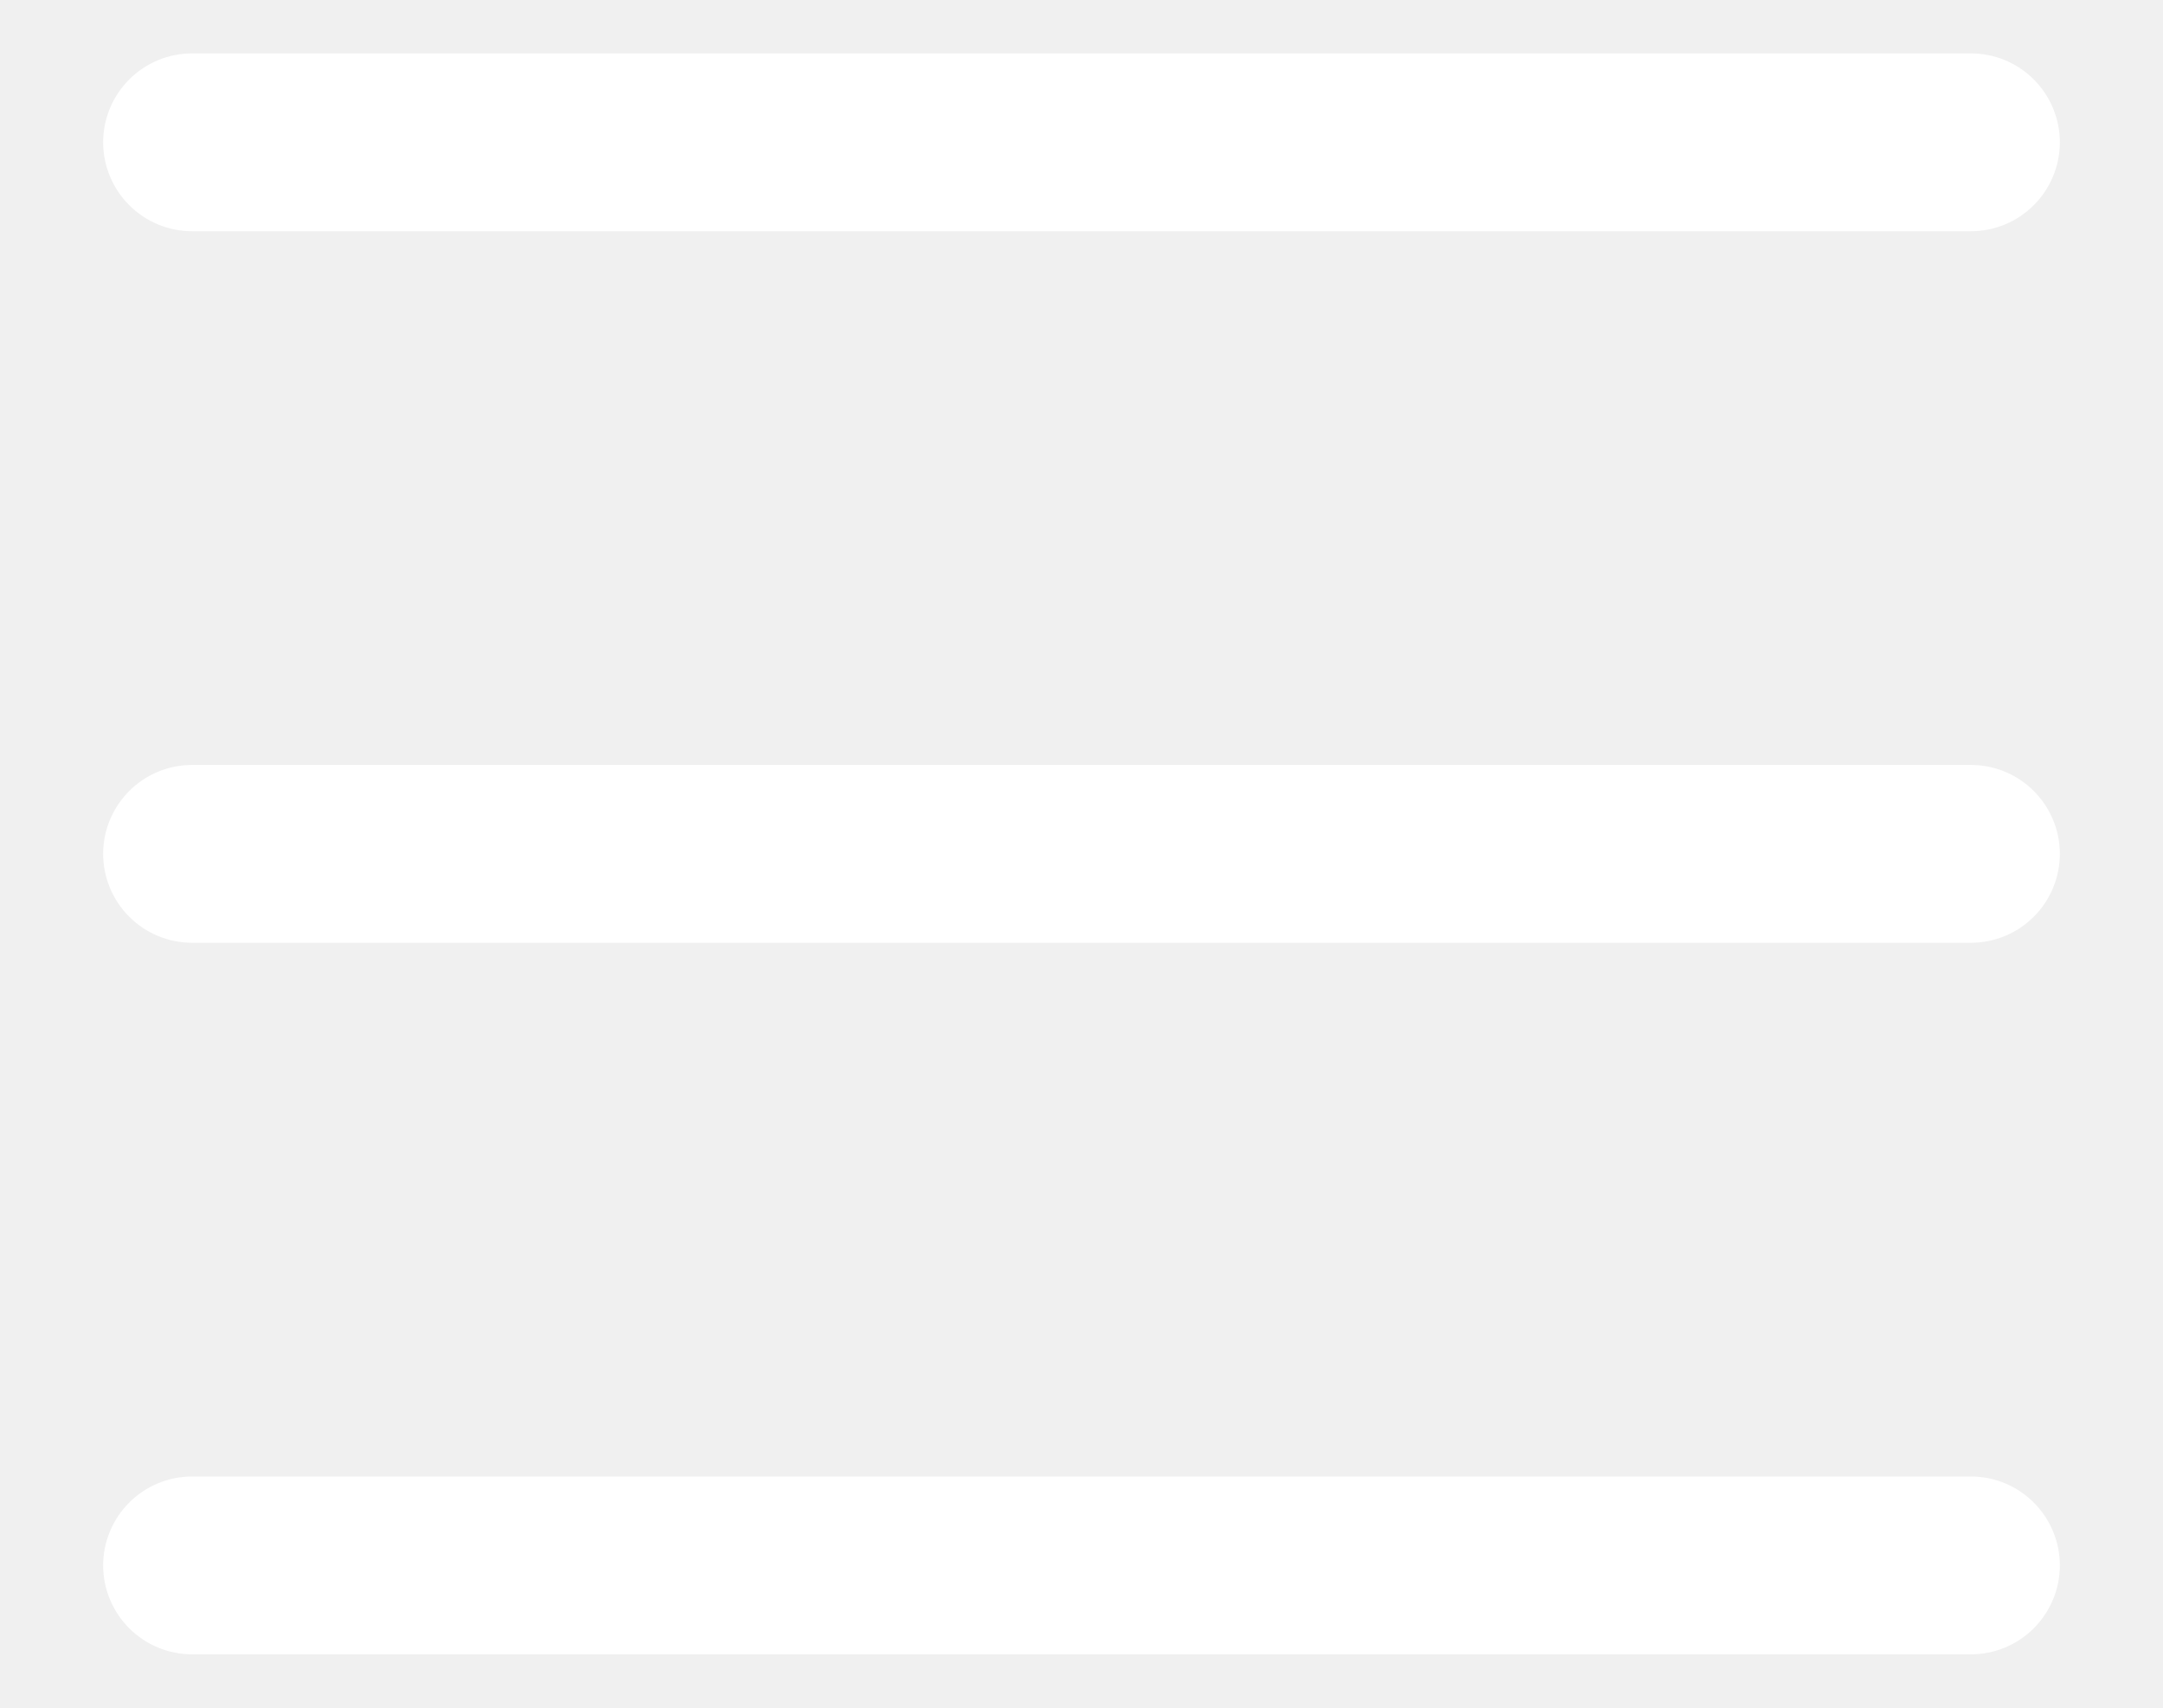
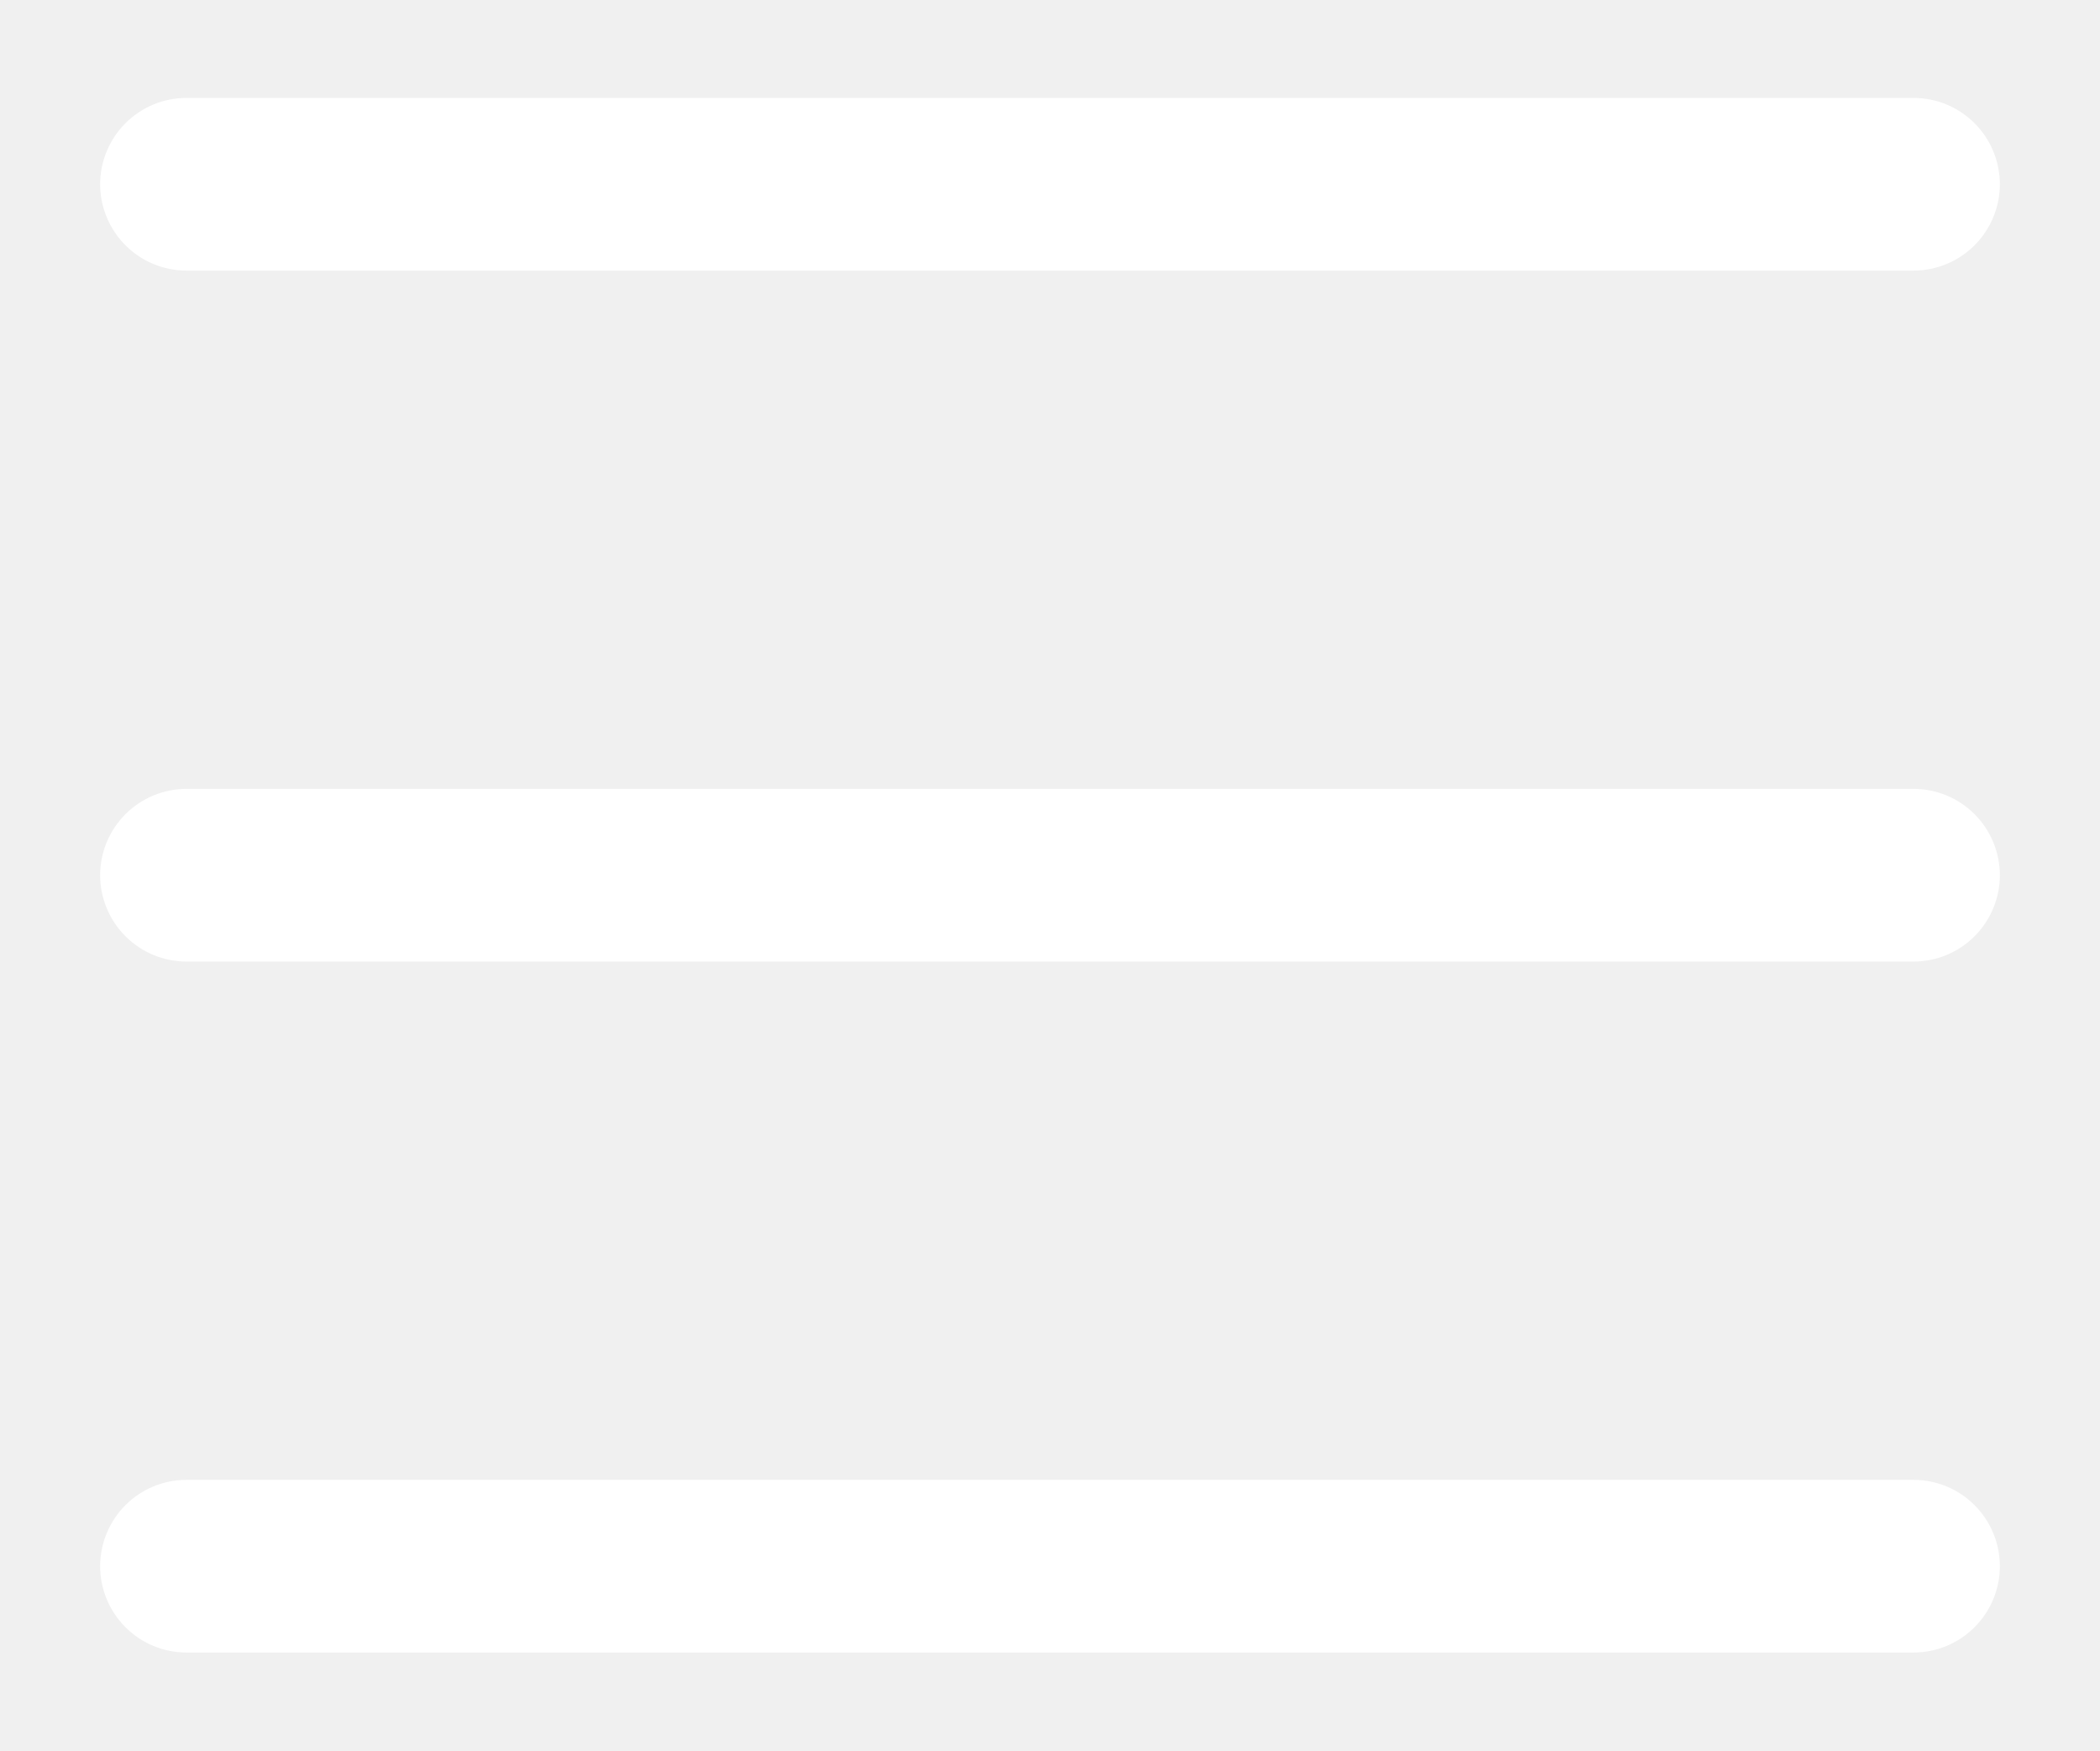
- <svg xmlns="http://www.w3.org/2000/svg" width="19" height="15" viewBox="0 0 19 15">
+ <svg xmlns="http://www.w3.org/2000/svg" width="30" height="25" viewBox="0 0 19 15">
  <path className="svg" d="M0.906 13.75C0.906 13.543 0.989 13.344 1.135 13.198C1.282 13.051 1.48 12.969 1.688 12.969H17.312C17.52 12.969 17.718 13.051 17.865 13.198C18.011 13.344 18.094 13.543 18.094 13.75C18.094 13.957 18.011 14.156 17.865 14.302C17.718 14.449 17.52 14.531 17.312 14.531H1.688C1.48 14.531 1.282 14.449 1.135 14.302C0.989 14.156 0.906 13.957 0.906 13.75ZM0.906 7.5C0.906 7.293 0.989 7.094 1.135 6.948C1.282 6.801 1.48 6.719 1.688 6.719H17.312C17.52 6.719 17.718 6.801 17.865 6.948C18.011 7.094 18.094 7.293 18.094 7.5C18.094 7.707 18.011 7.906 17.865 8.052C17.718 8.199 17.52 8.281 17.312 8.281H1.688C1.48 8.281 1.282 8.199 1.135 8.052C0.989 7.906 0.906 7.707 0.906 7.5ZM0.906 1.25C0.906 1.043 0.989 0.844 1.135 0.698C1.282 0.551 1.48 0.469 1.688 0.469H17.312C17.52 0.469 17.718 0.551 17.865 0.698C18.011 0.844 18.094 1.043 18.094 1.25C18.094 1.457 18.011 1.656 17.865 1.802C17.718 1.949 17.52 2.031 17.312 2.031H1.688C1.48 2.031 1.282 1.949 1.135 1.802C0.989 1.656 0.906 1.457 0.906 1.25V1.25Z" fill="white" />
</svg>
